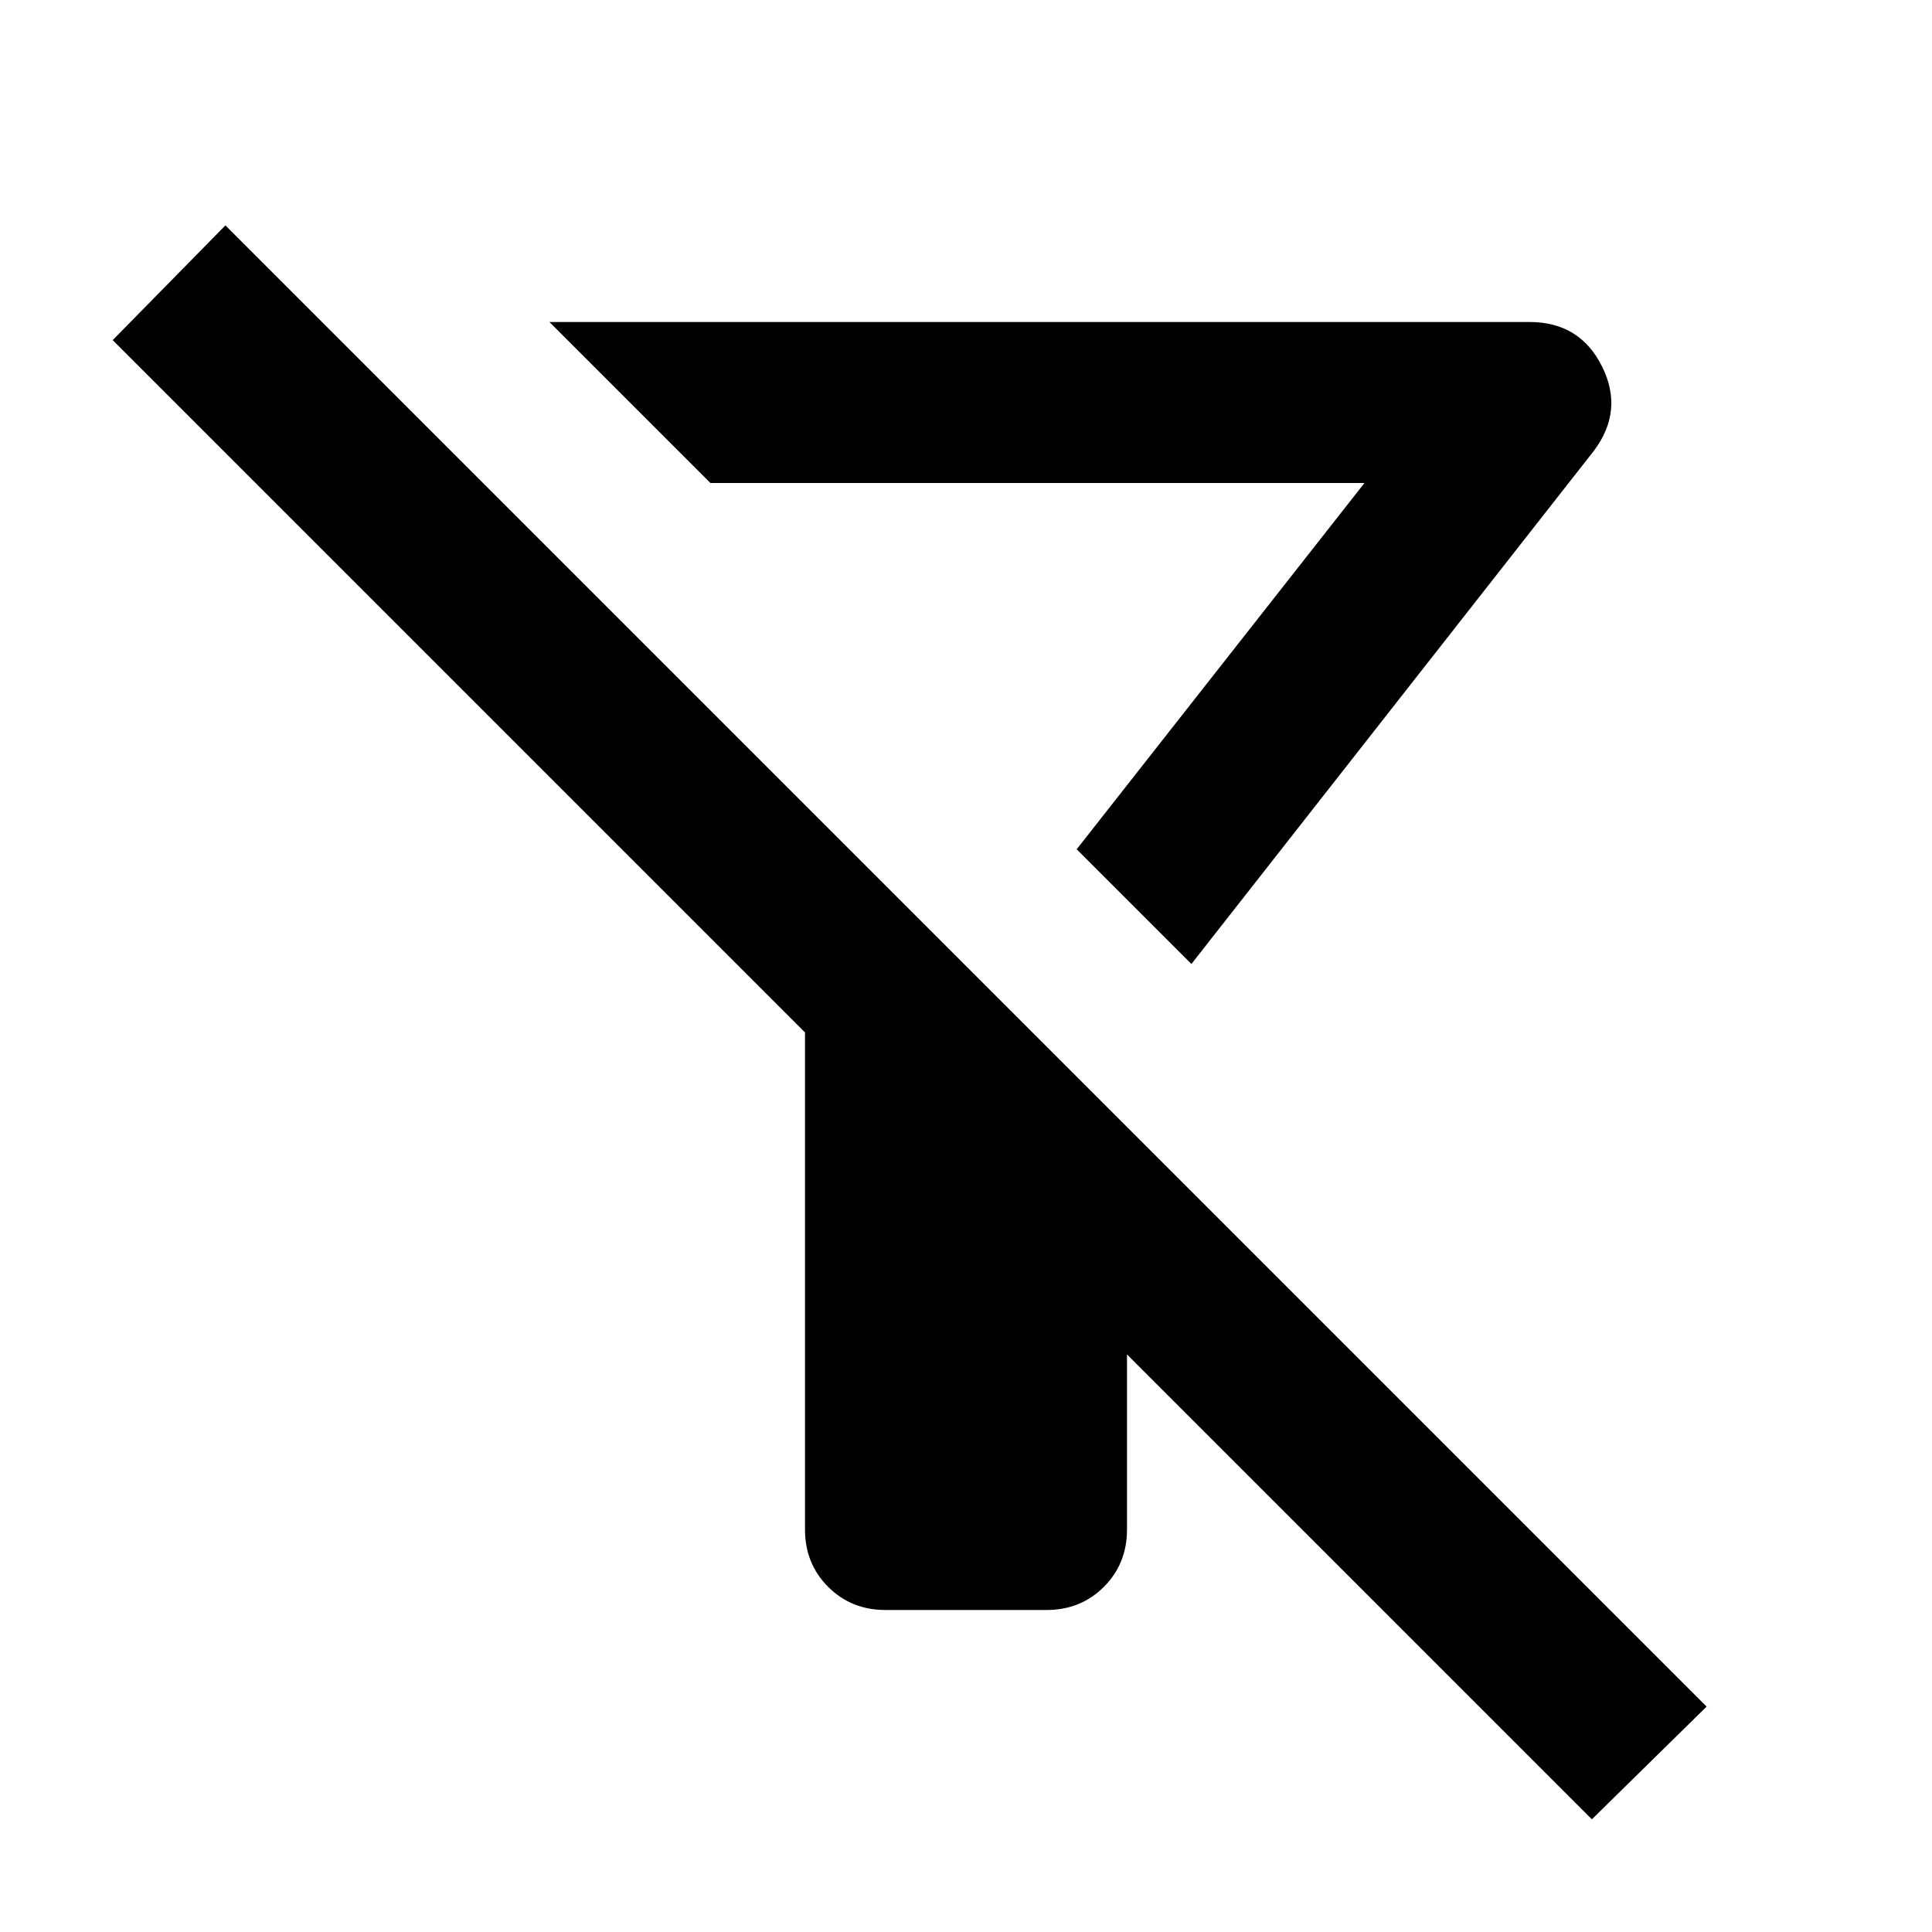
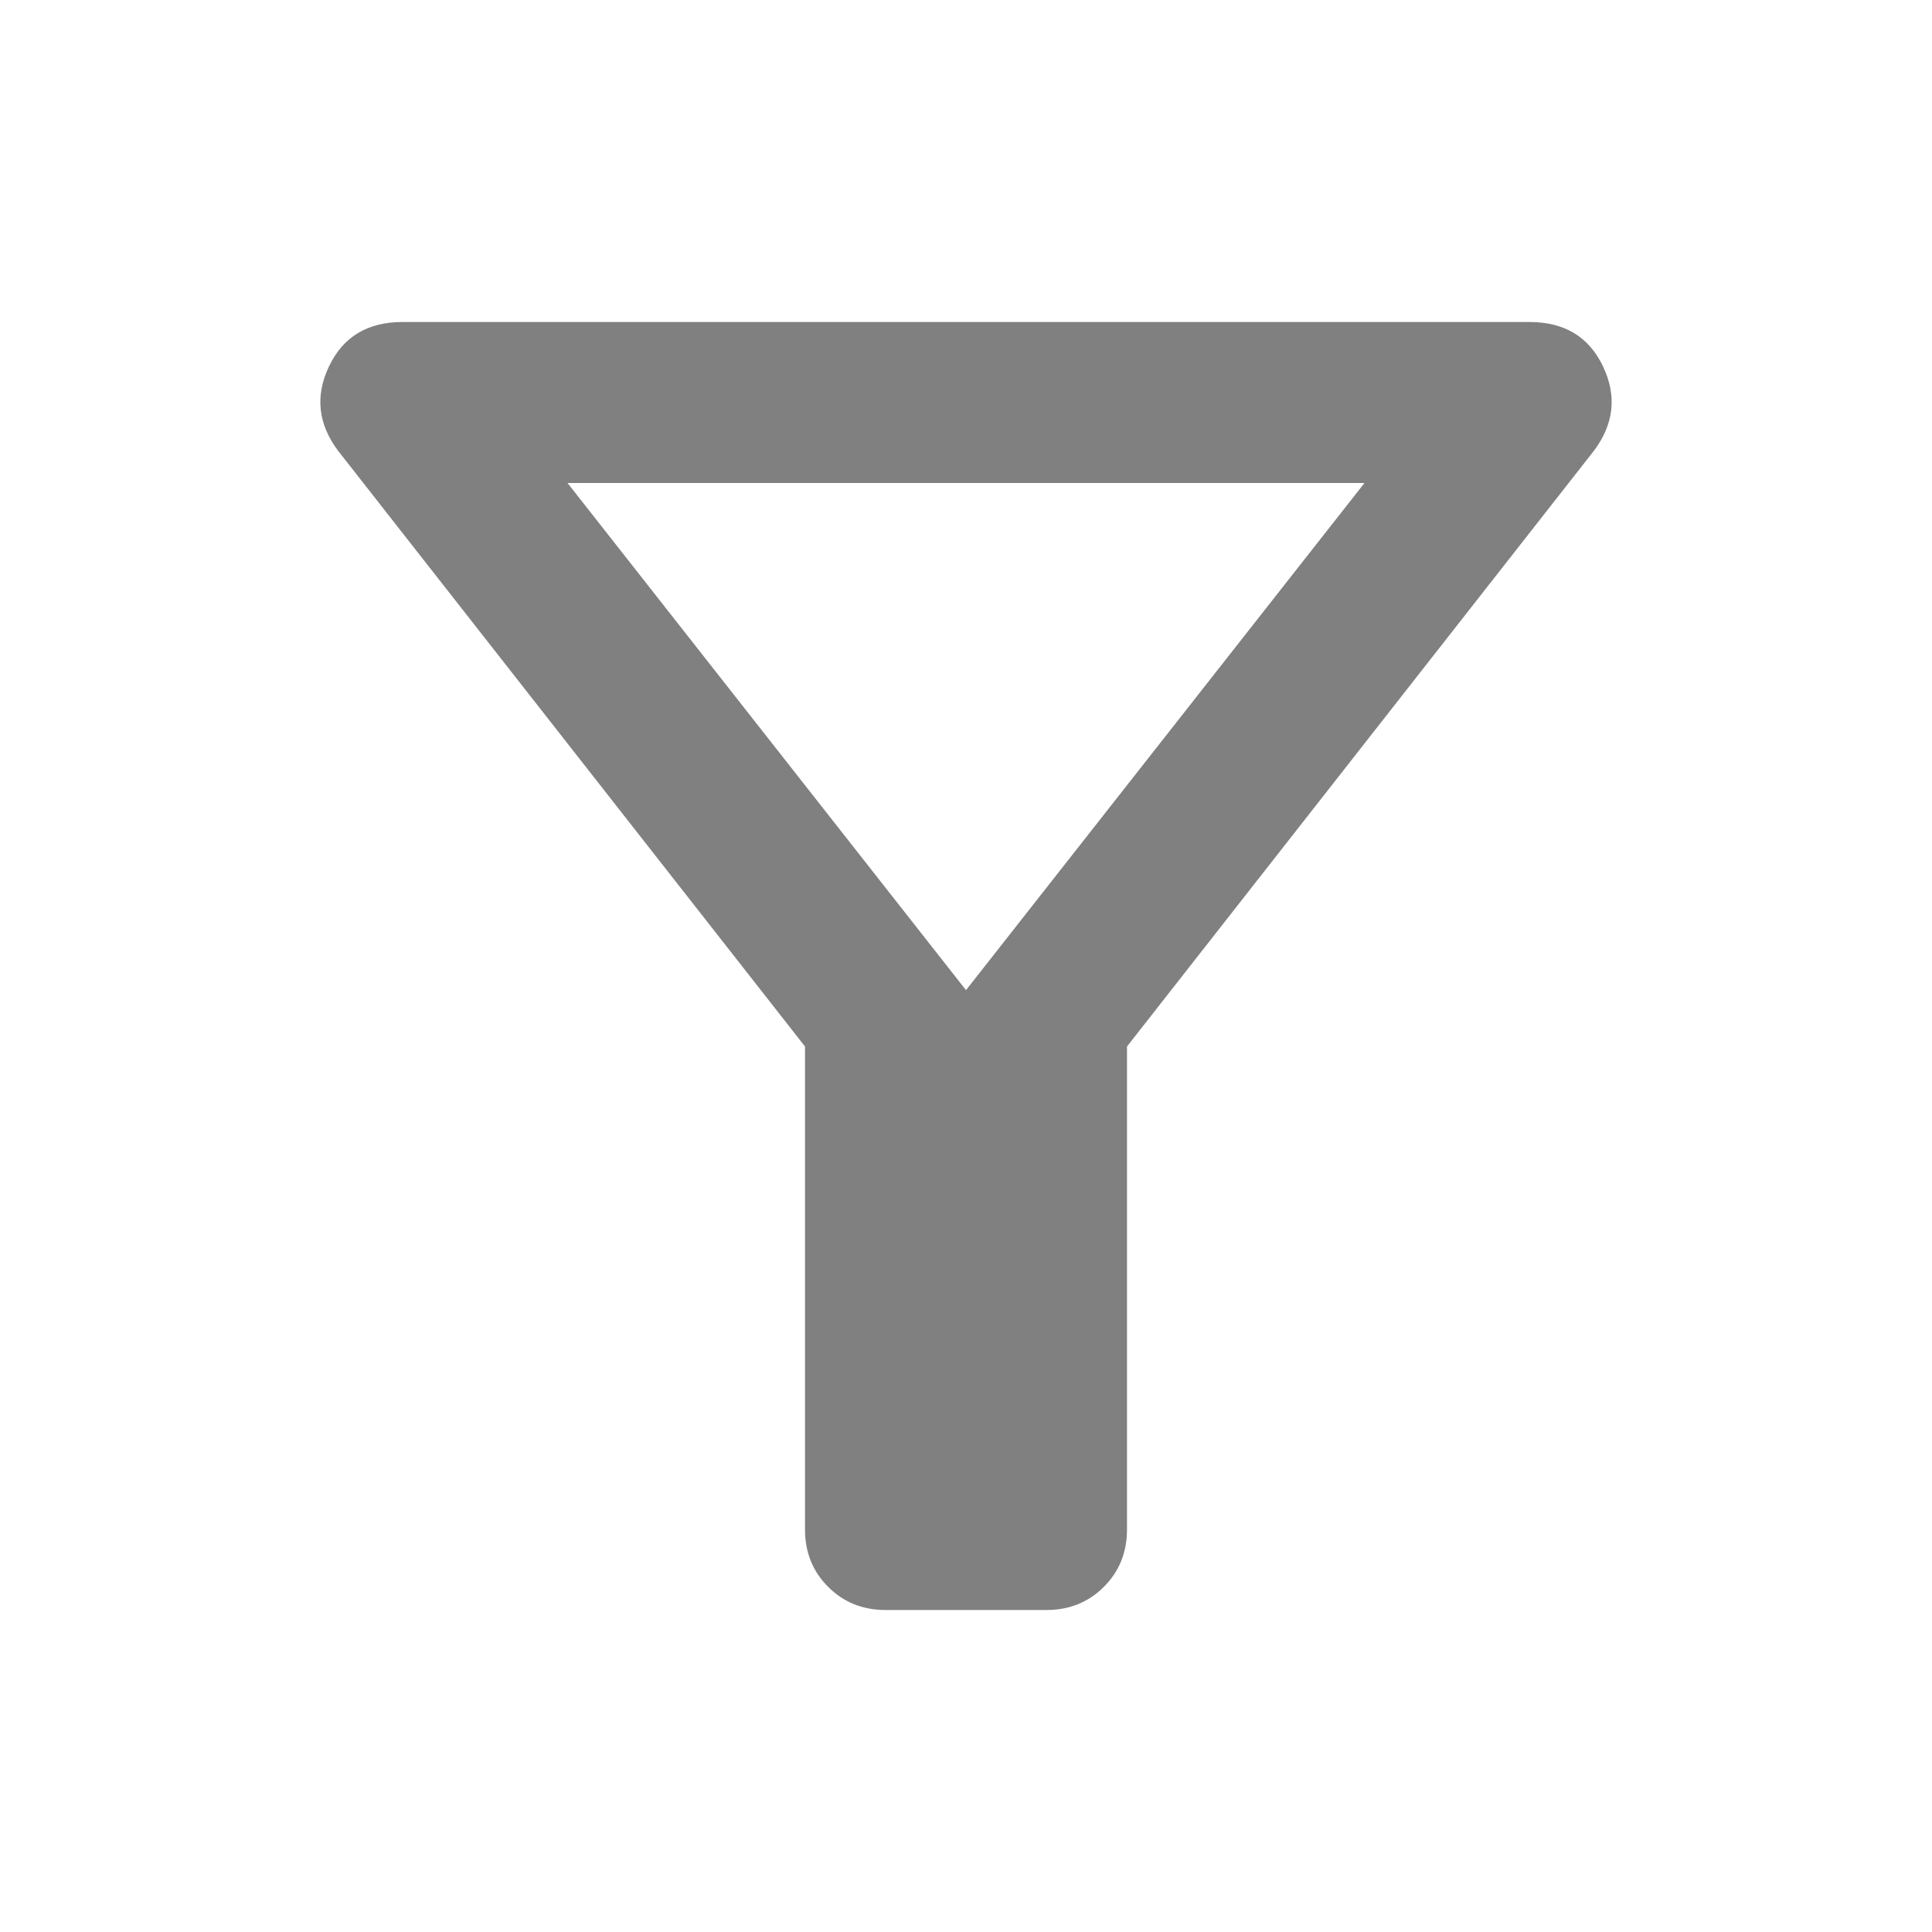
- <svg xmlns="http://www.w3.org/2000/svg" height="24px" viewBox="0 -960 960 960" width="24px" fill="#000000">
-   <path d="m592-481-57-57 143-182H353l-80-80h487q25 0 36 22t-4 42L592-481ZM791-56 560-287v87q0 17-11.5 28.5T520-160h-80q-17 0-28.5-11.5T400-200v-247L56-791l56-57 736 736-57 56ZM535-538Z" />
+ <svg xmlns="http://www.w3.org/2000/svg" height="24px" viewBox="0 -960 960 960" width="24px" fill="#808080">
+   <path d="M440-160q-17 0-28.5-11.5T400-200v-240L168-736q-15-20-4.5-42t36.5-22h560q26 0 36.5 22t-4.5 42L560-440v240q0 17-11.5 28.5T520-160h-80Zm40-308 198-252H282l198 252Zm0 0Z" />
</svg>
